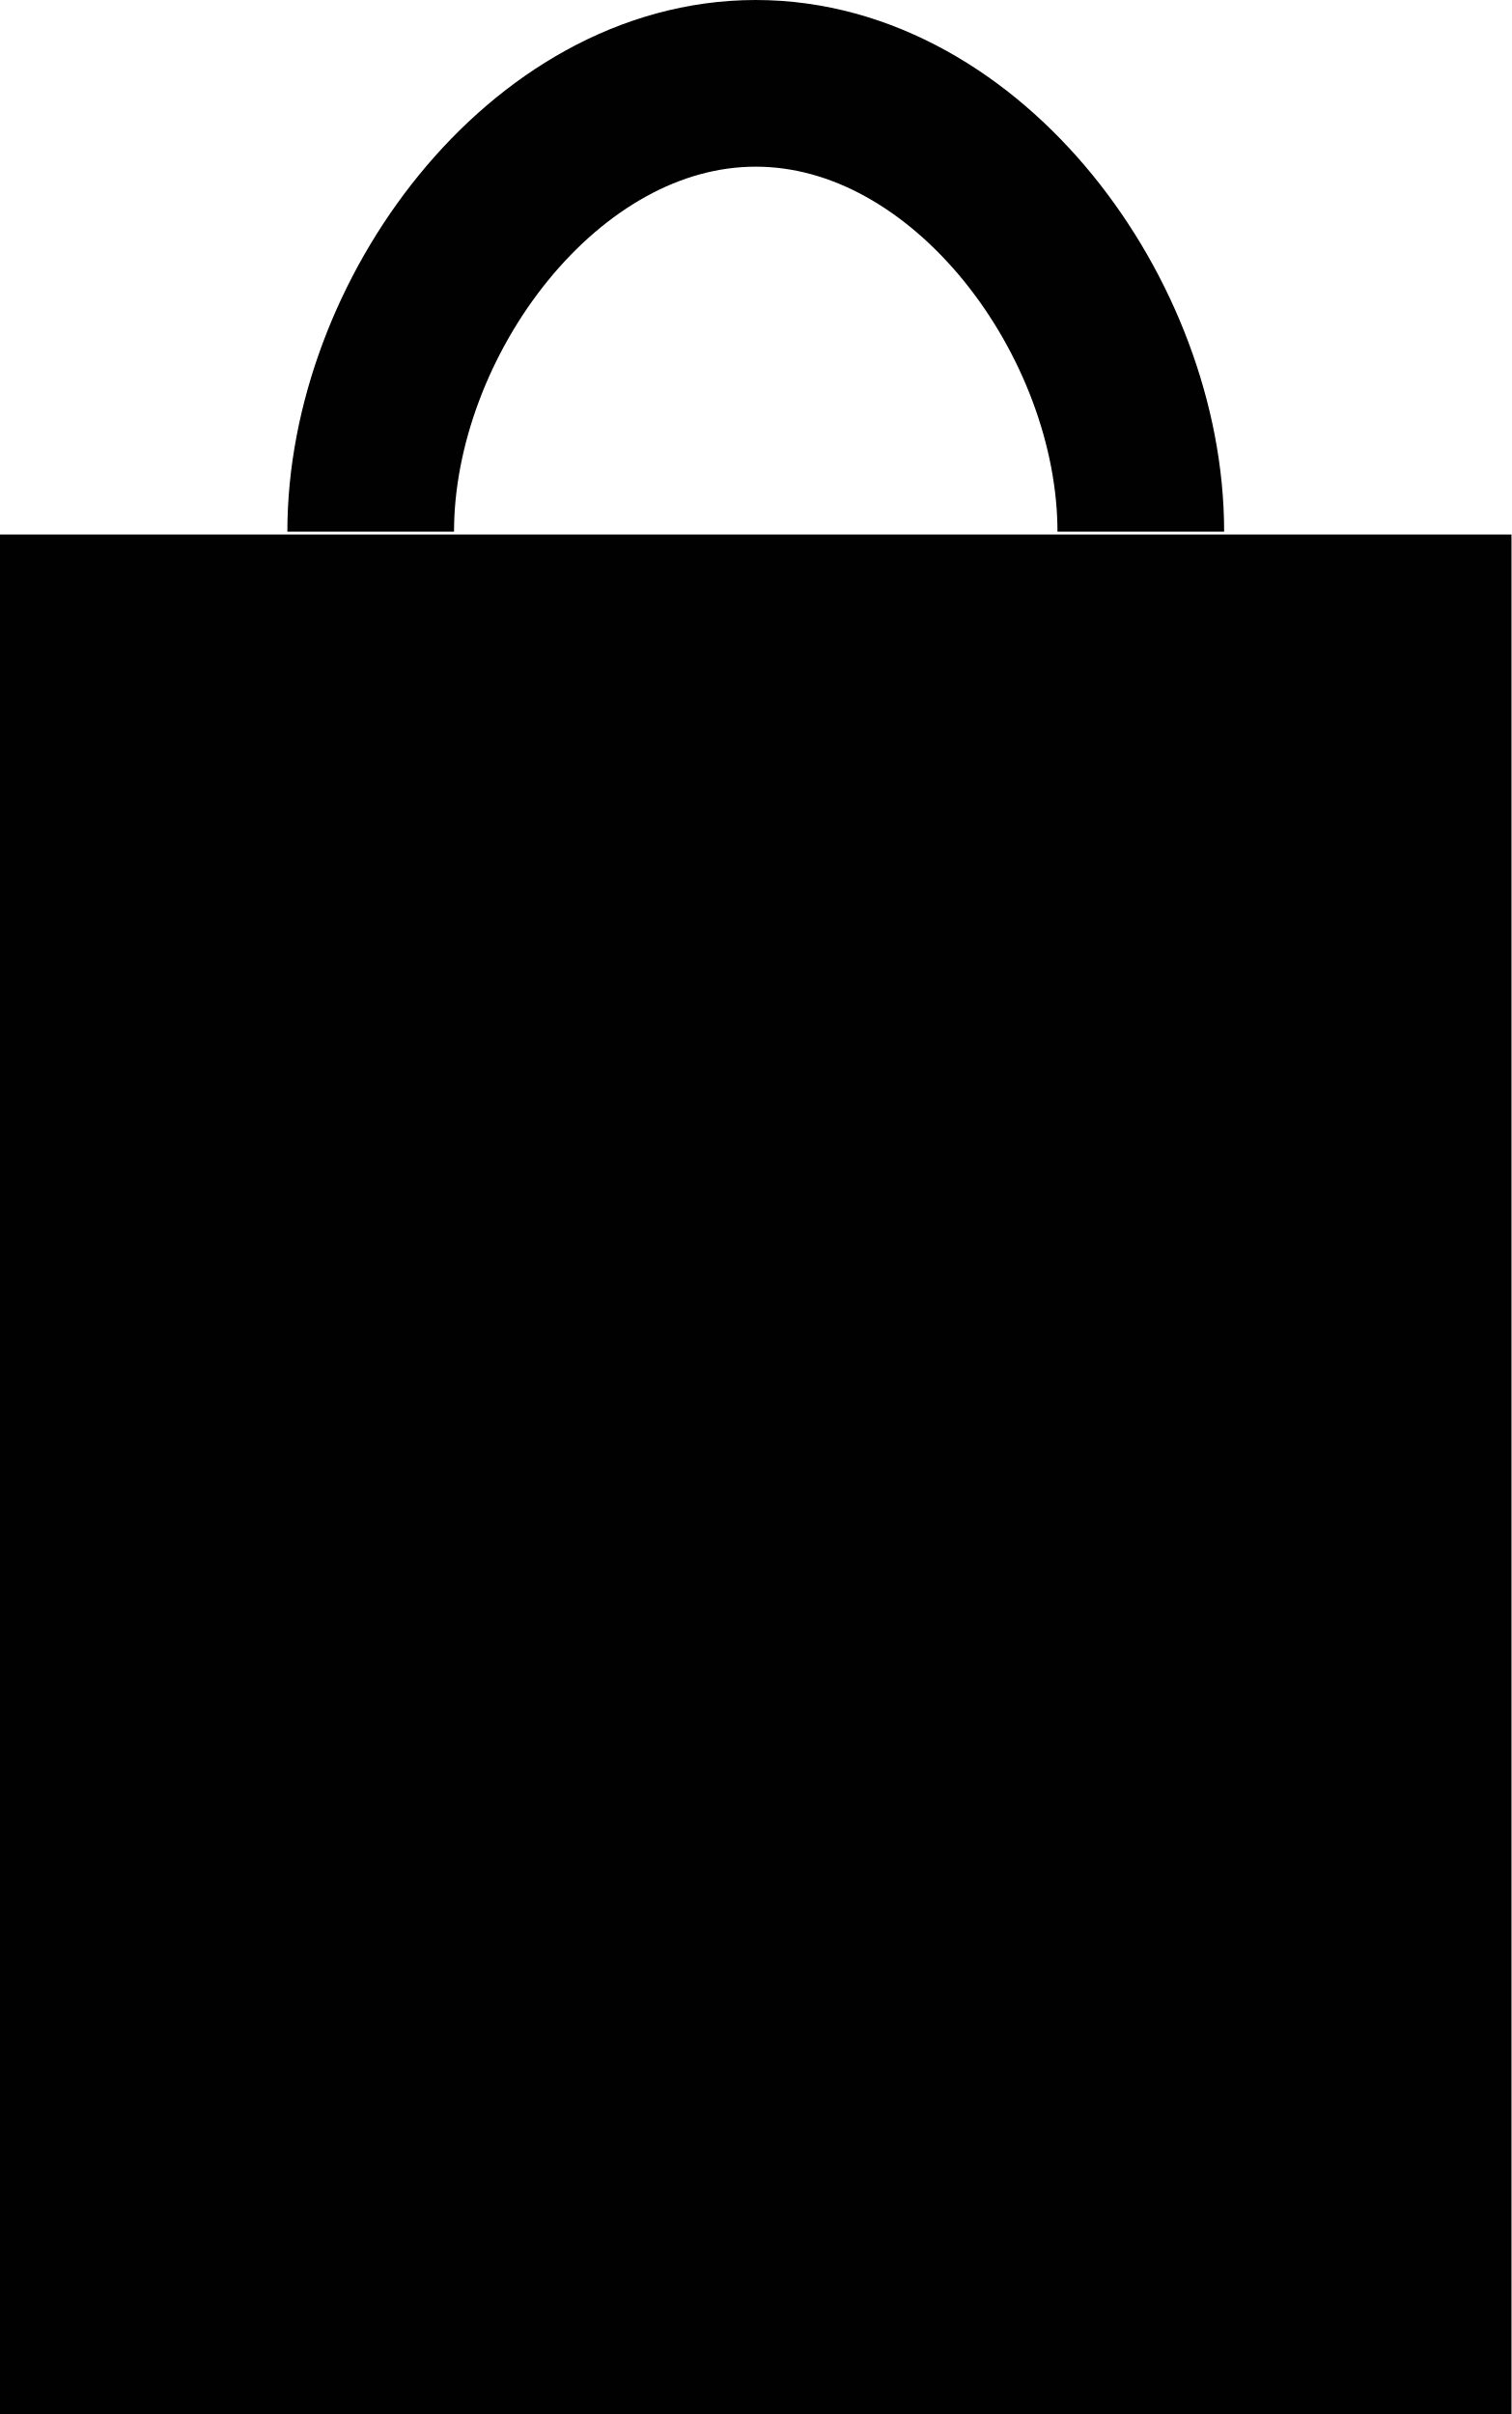
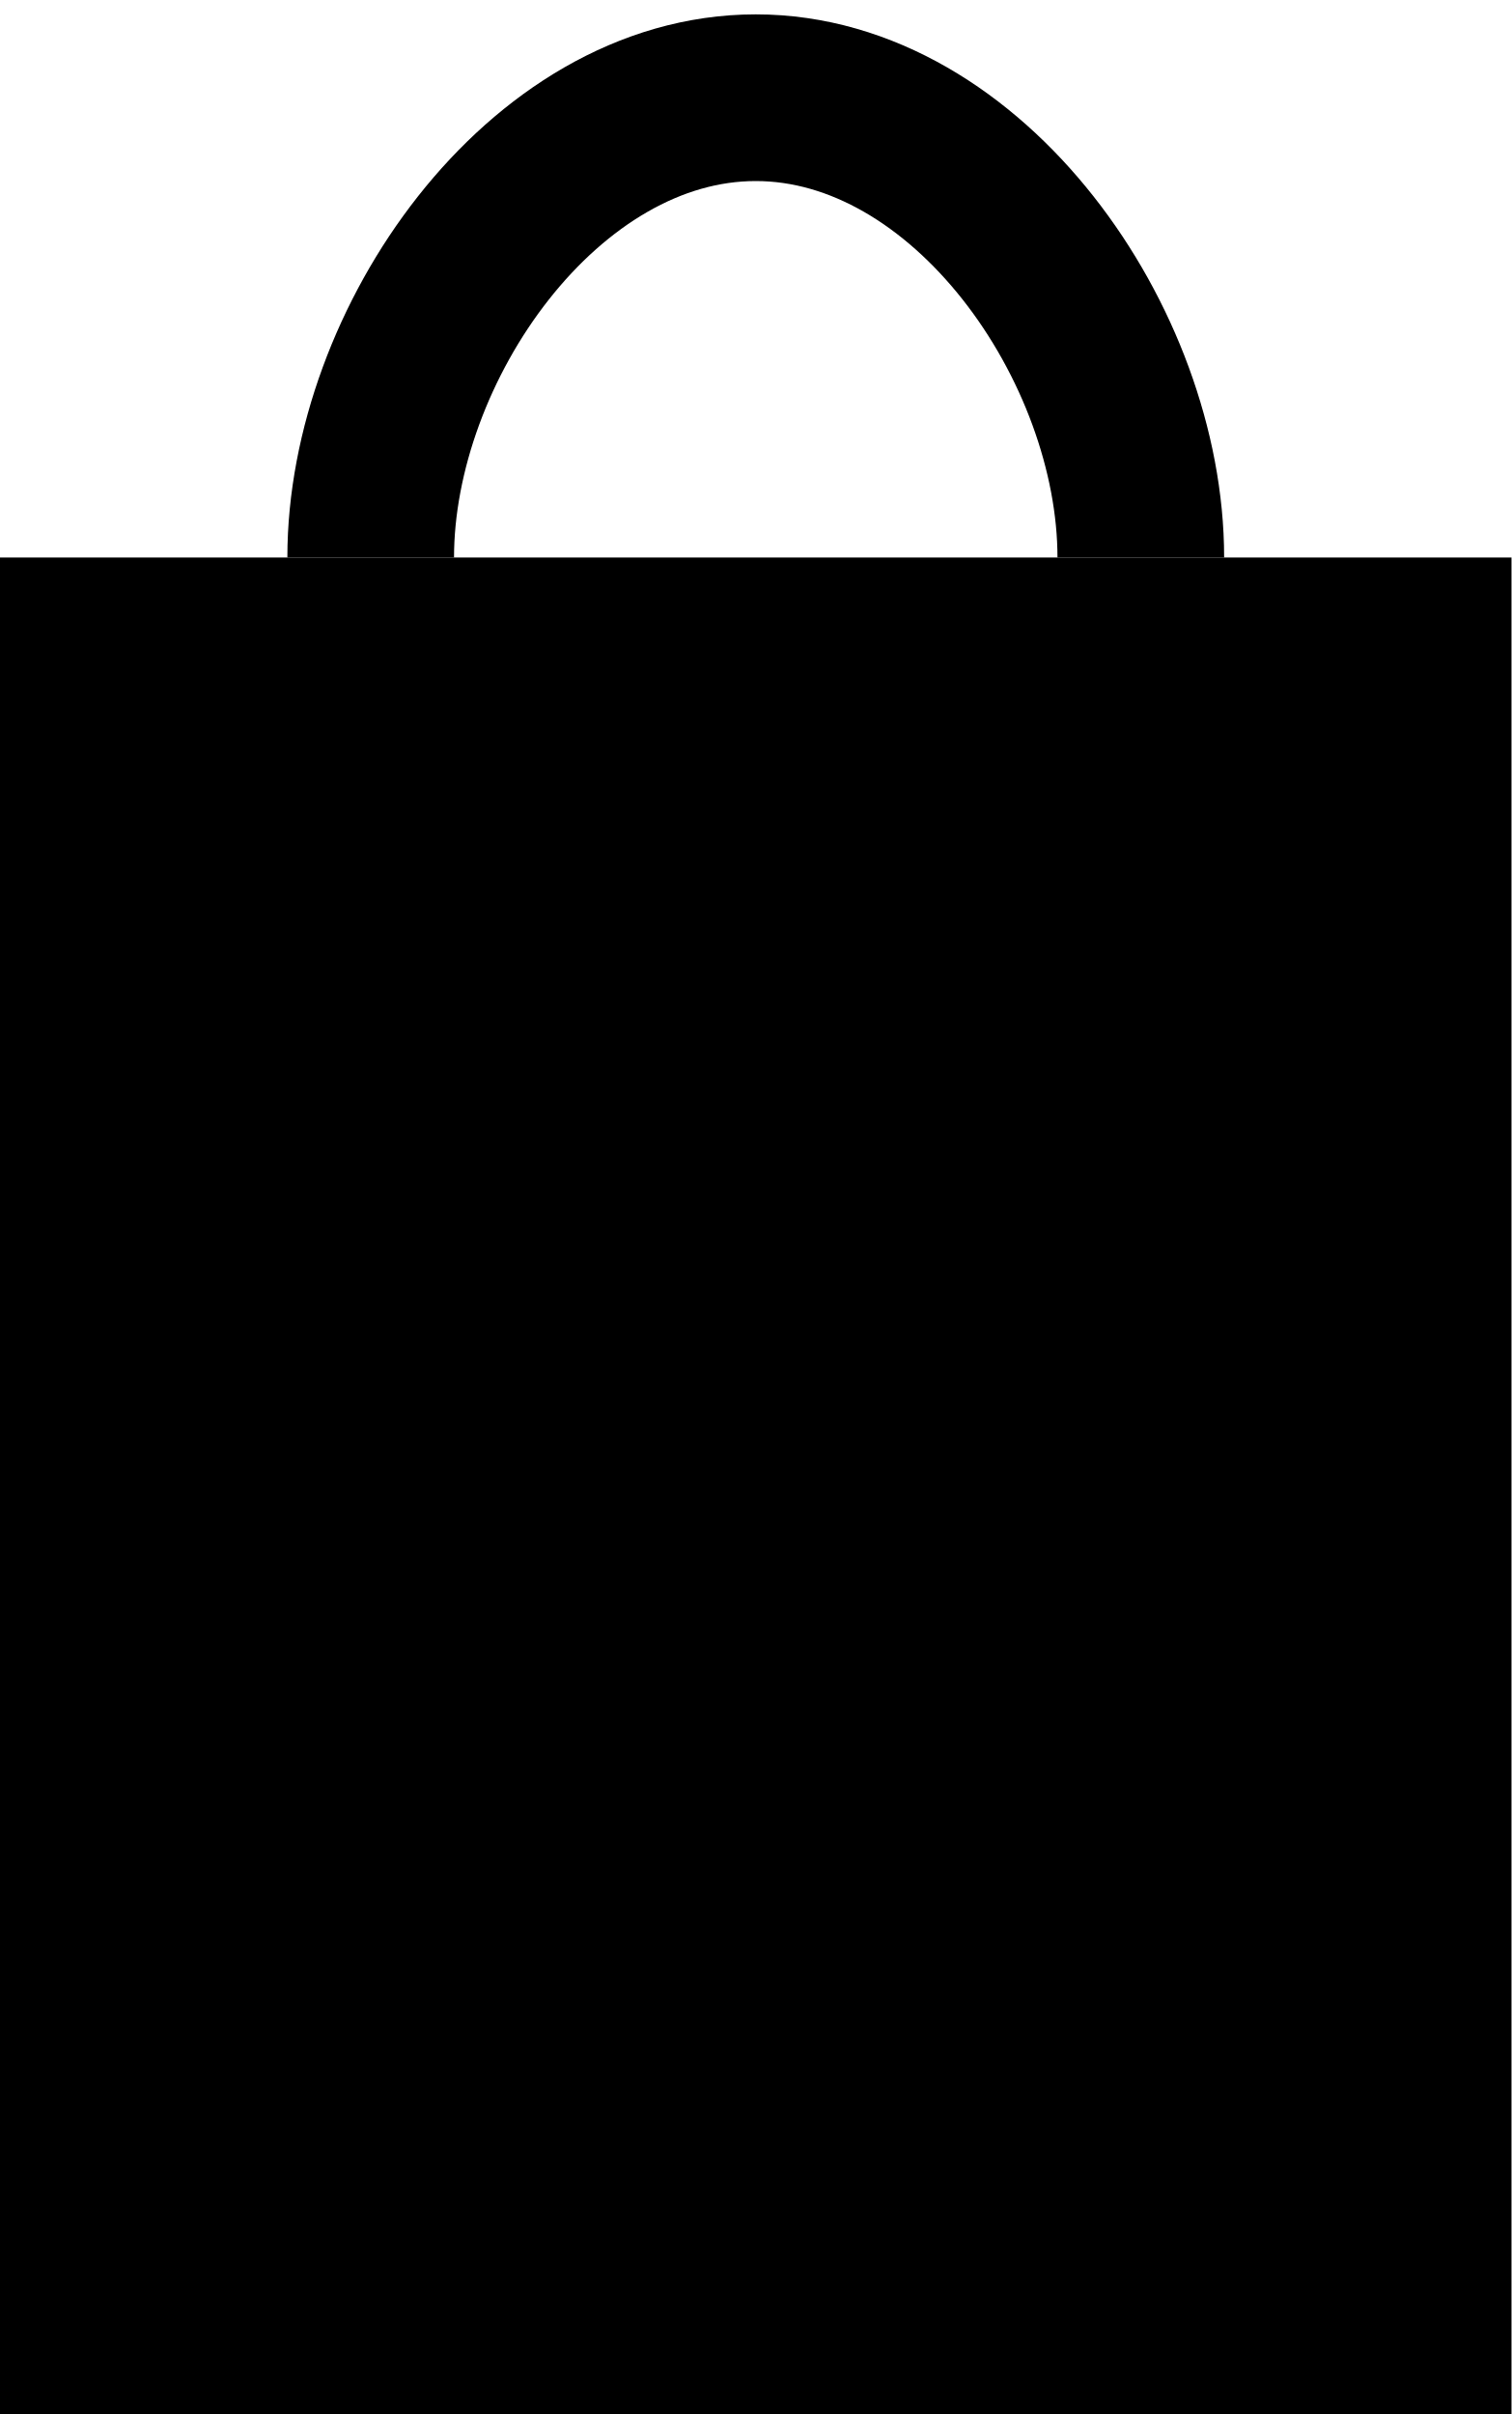
- <svg xmlns="http://www.w3.org/2000/svg" viewBox="0 0 263 420">
-   <defs>
-     <style>.cls-1{fill:#010101;}.cls-2{fill:none;stroke:#010101;stroke-miterlimit:10;stroke-width:29px;}</style>
-   </defs>
-   <g id="Layer_2" data-name="Layer 2">
-     <g id="Layer_1-2" data-name="Layer 1">
-       <rect class="cls-1" y="93" width="263" height="327" />
-       <path class="cls-2" d="M198.5,92.5c0-37-30-78-67-78s-67,41-67,78" />
+ <svg xmlns="http://www.w3.org/2000/svg" version="1.1" id="Layer_1" x="0px" y="0px" viewBox="0 0 263 420" style="enable-background:new 0 0 263 420;" xml:space="preserve">
+   <style type="text/css">
+ 	.st0{fill:none;stroke:#000000;stroke-width:29;stroke-miterlimit:10;}
+ </style>
+   <g>
+     <g id="Layer_1-2">
+       <rect y="97" width="263" height="323" />
+       <path class="st0" d="M198.5,97c0-37-30-80-67-80s-67,43-67,80" />
    </g>
  </g>
</svg>
